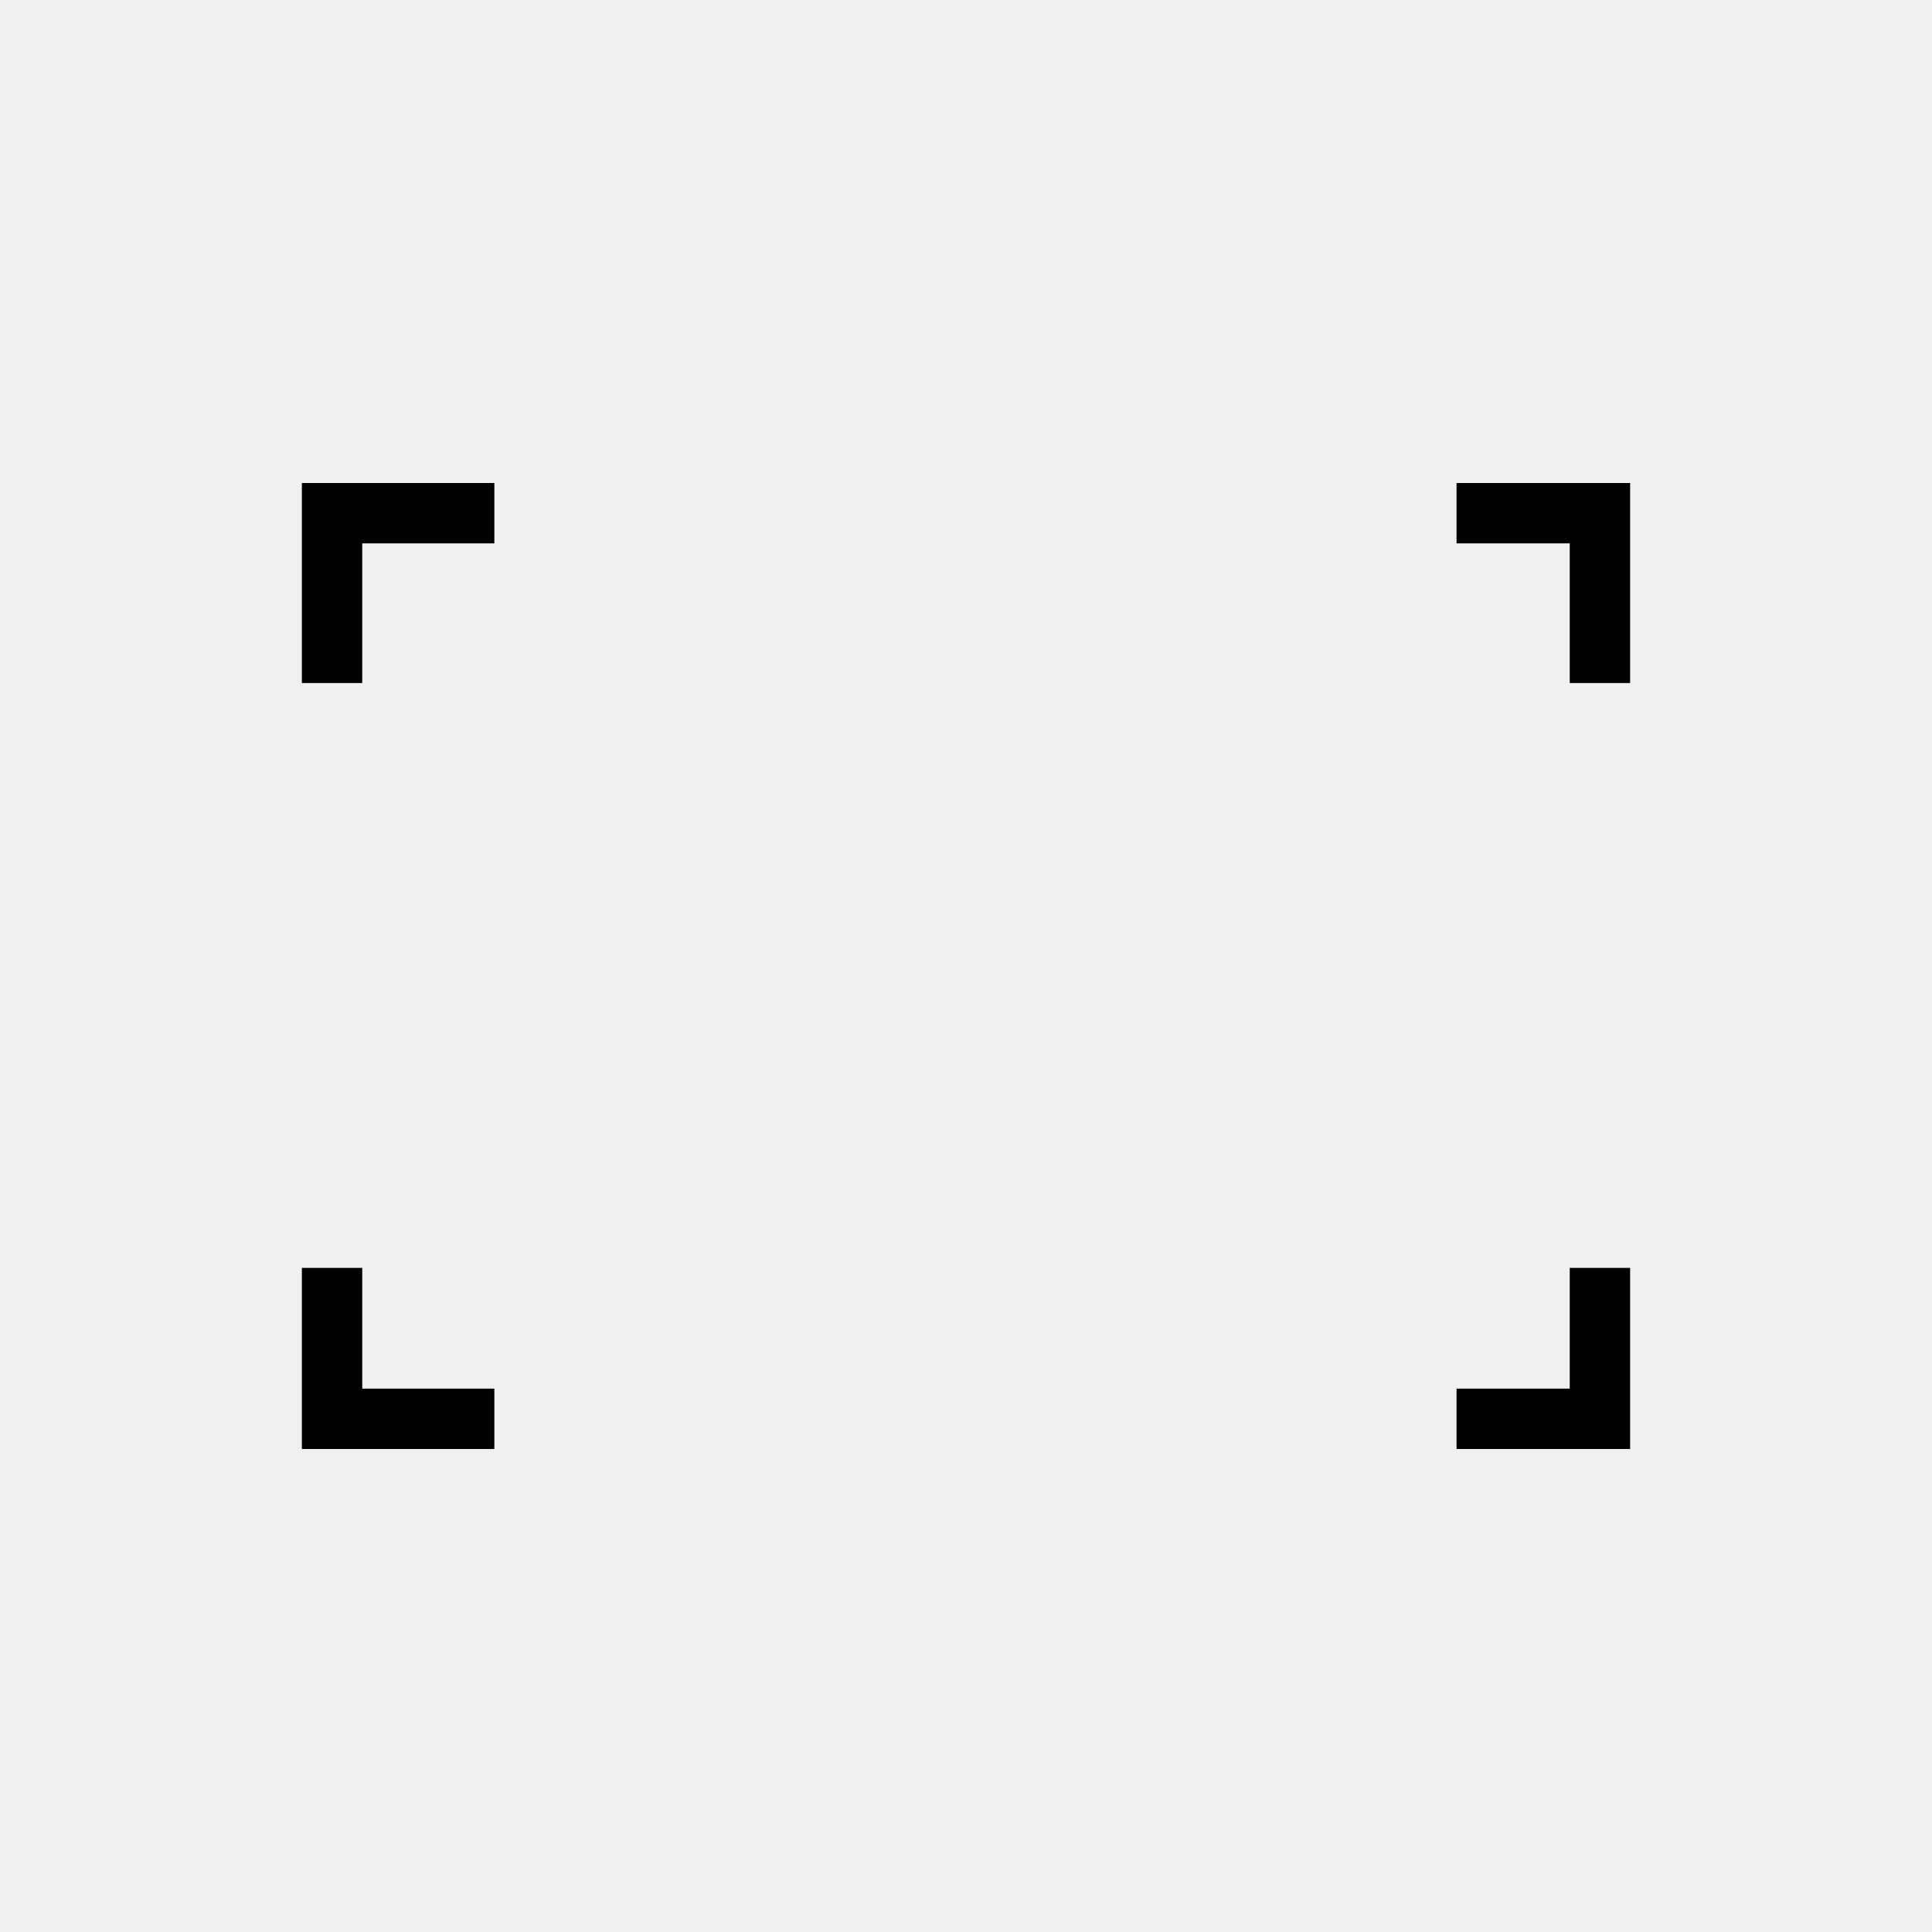
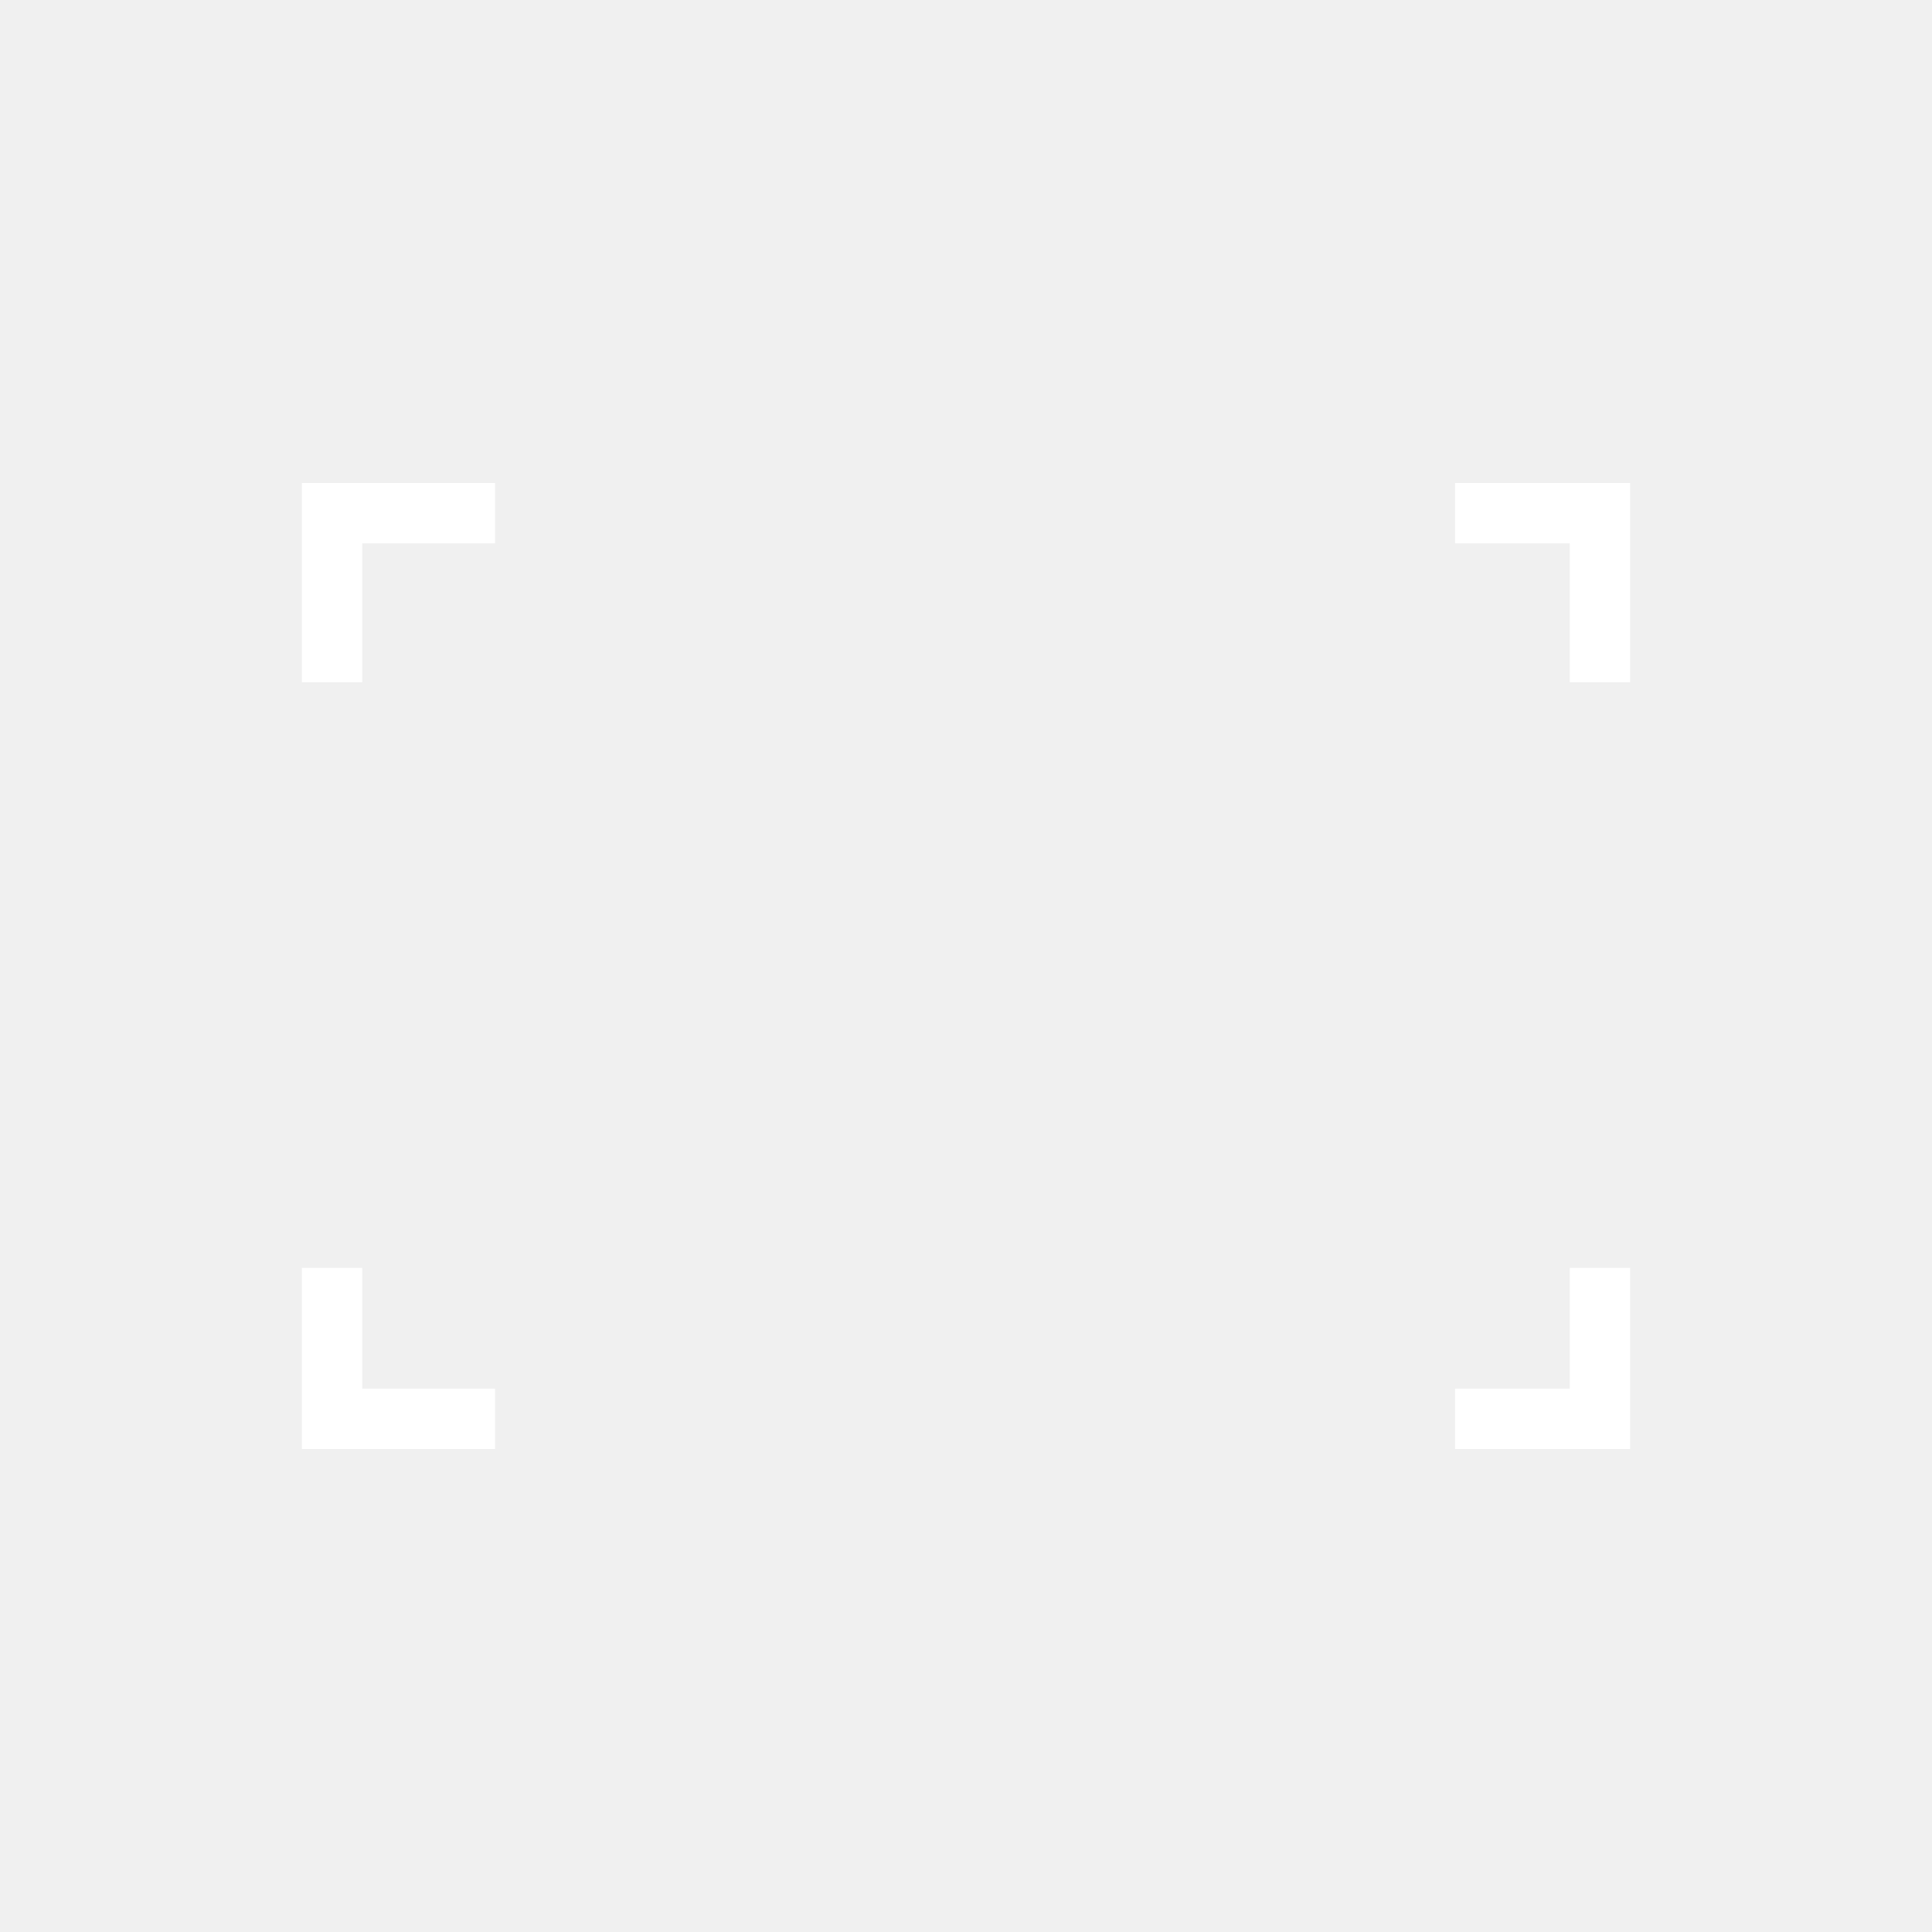
- <svg xmlns="http://www.w3.org/2000/svg" version="1.1" id="Layer_1" x="0px" y="0px" width="32px" height="32px" viewBox="0 0 32 32" enable-background="new 0 0 32 32" xml:space="preserve">
+ <svg xmlns="http://www.w3.org/2000/svg" version="1.1" id="Layer_1" x="0px" y="0px" viewBox="0 0 32 32" style="enable-background:new 0 0 32 32;" xml:space="preserve">
+   <style type="text/css">
+ 	.st0{fill:#FFFFFF;}
+ </style>
  <g>
-     <polygon points="6,9 8.188,9 8.188,8 5,8 5,11.313 6,11.313  " />
-     <polygon points="26,23 24.125,23 24.125,24 27,24 27,21 26,21  " />
-     <polygon points="26,9 26,11.313 27,11.313 27,8 24.125,8 24.125,9  " />
-     <polygon points="6,23 6,21 5,21 5,24 8.188,24 8.188,23  " />
+     <polygon class="st0" points="6,9 8.2,9 8.2,8 5,8 5,11.3 6,11.3  " />
+     <polygon class="st0" points="26,23 24.1,23 24.1,24 27,24 27,21 26,21  " />
+     <polygon class="st0" points="26,9 26,11.3 27,11.3 27,8 24.1,8 24.1,9  " />
+     <polygon class="st0" points="6,23 6,21 5,21 5,24 8.2,24 8.2,23  " />
  </g>
</svg>
